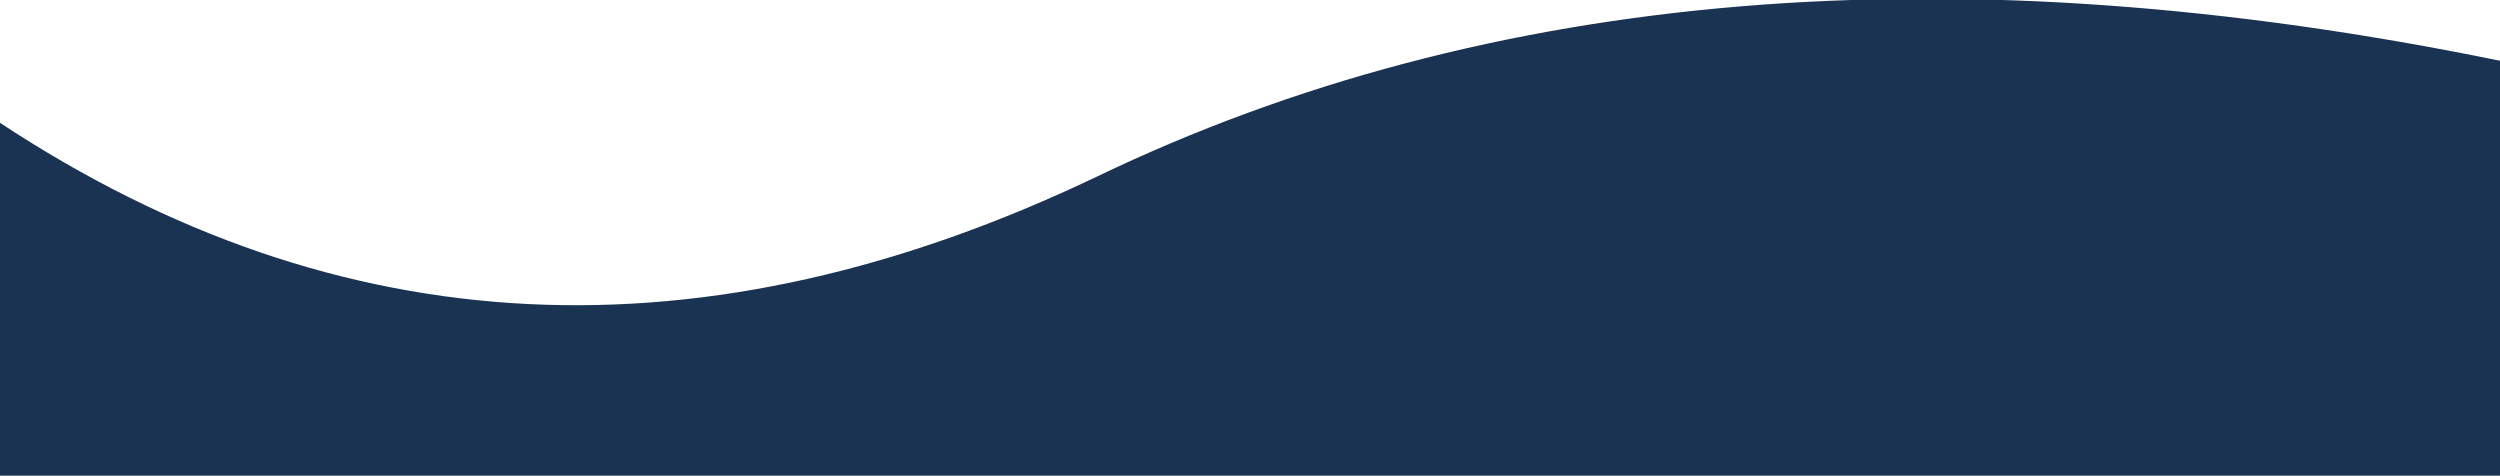
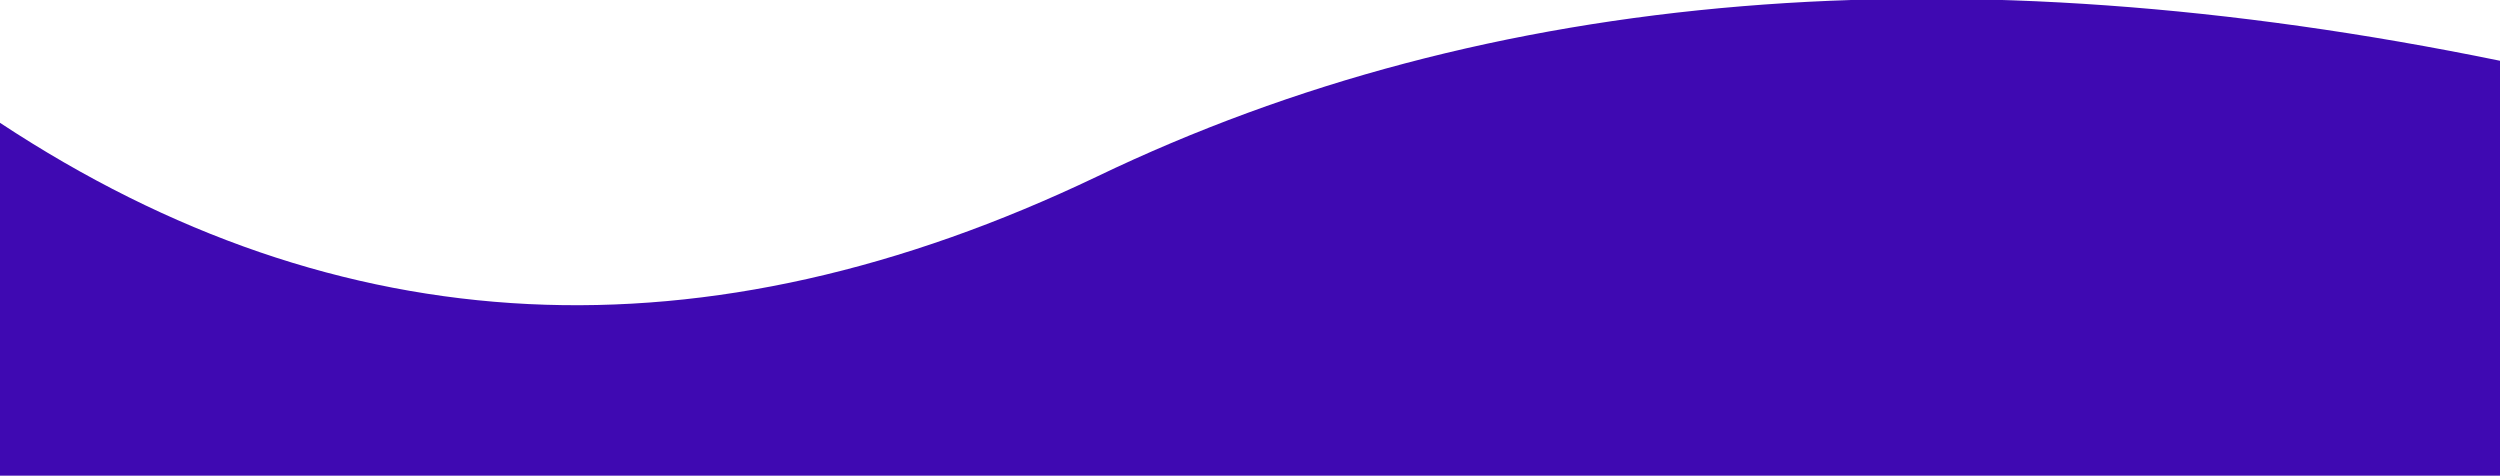
<svg xmlns="http://www.w3.org/2000/svg" viewBox="0 0 1440 274">
  <defs>
    <linearGradient id="a" x1="827.92" y1="1.84" x2="827.92" y2="2.9" gradientTransform="translate(-1192600.81 -509.99) scale(1441.34 269.79)" gradientUnits="userSpaceOnUse">
-       <stop offset="0" stop-color="#1A3352" />
-       <stop offset="1" stop-color="#1A3352" />
+       <stop offset="0" stop-color="#3F09B2" />
+       <stop offset="1" stop-color="#3F09B2" />
    </linearGradient>
  </defs>
  <path d="M0,274H1440V35Q970.73-61.16,631.77,101.74c-226.2,108.08-436.12,98-631.77-31Z" fill="url(#a)" />
</svg>
